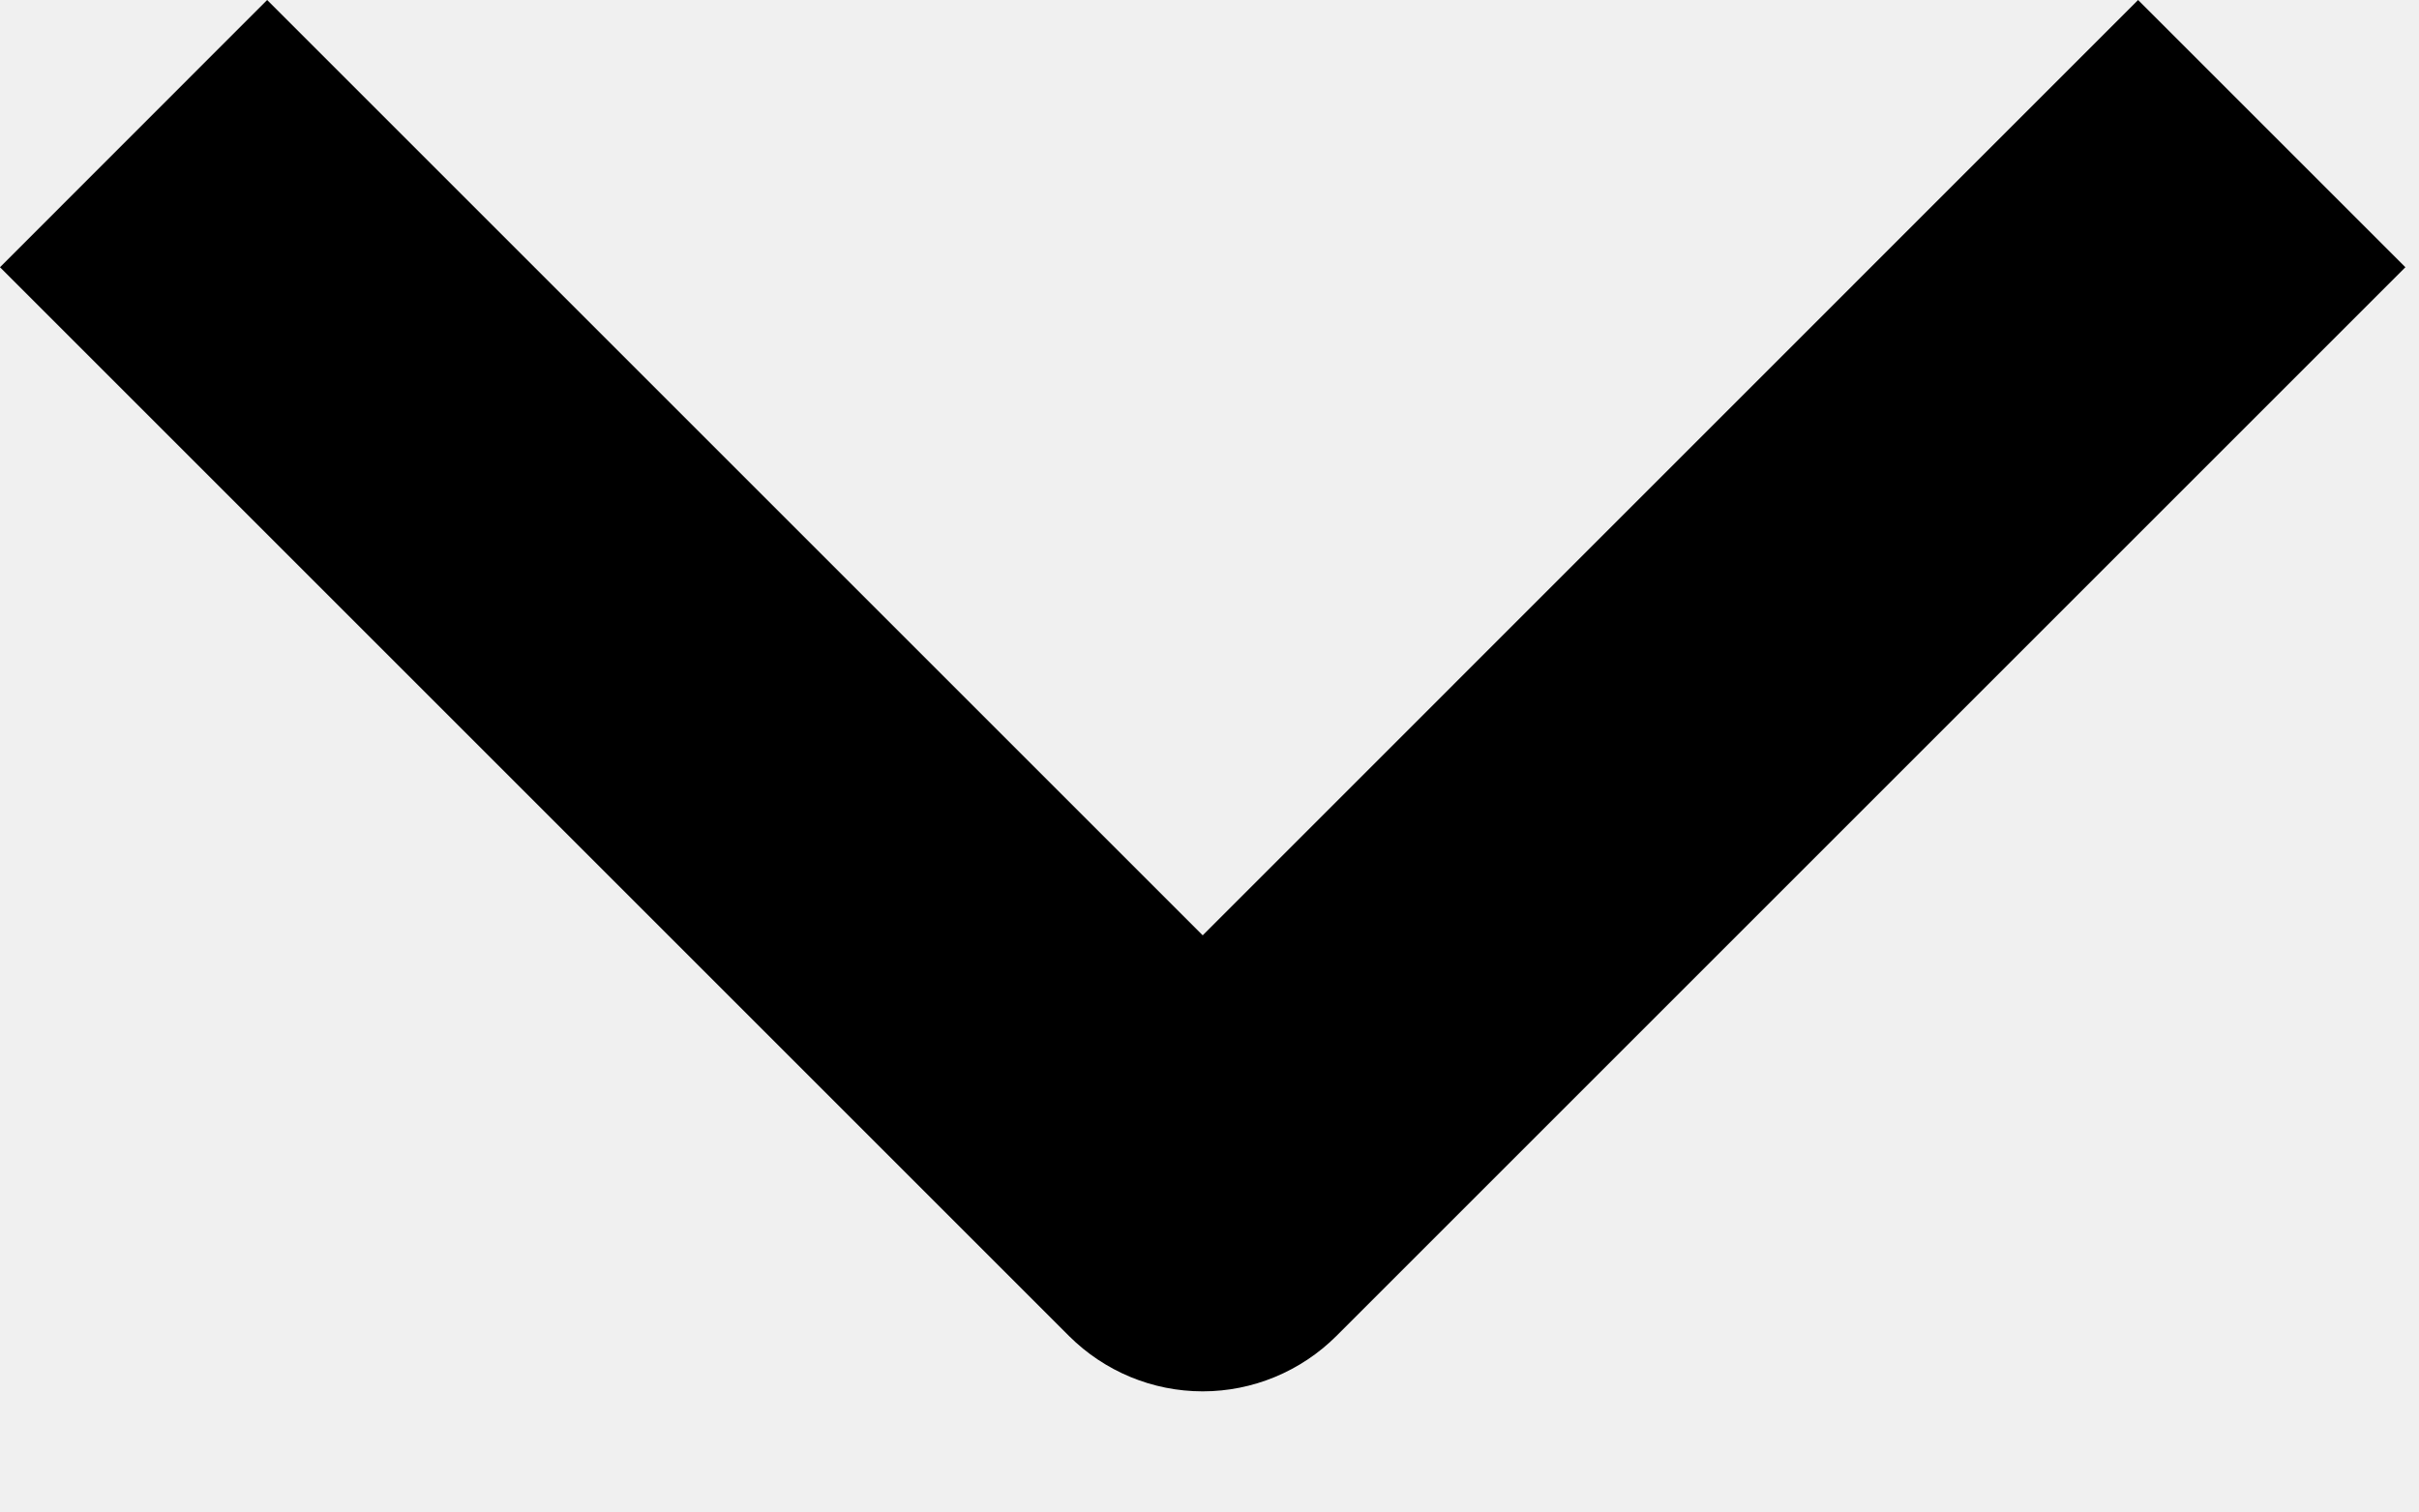
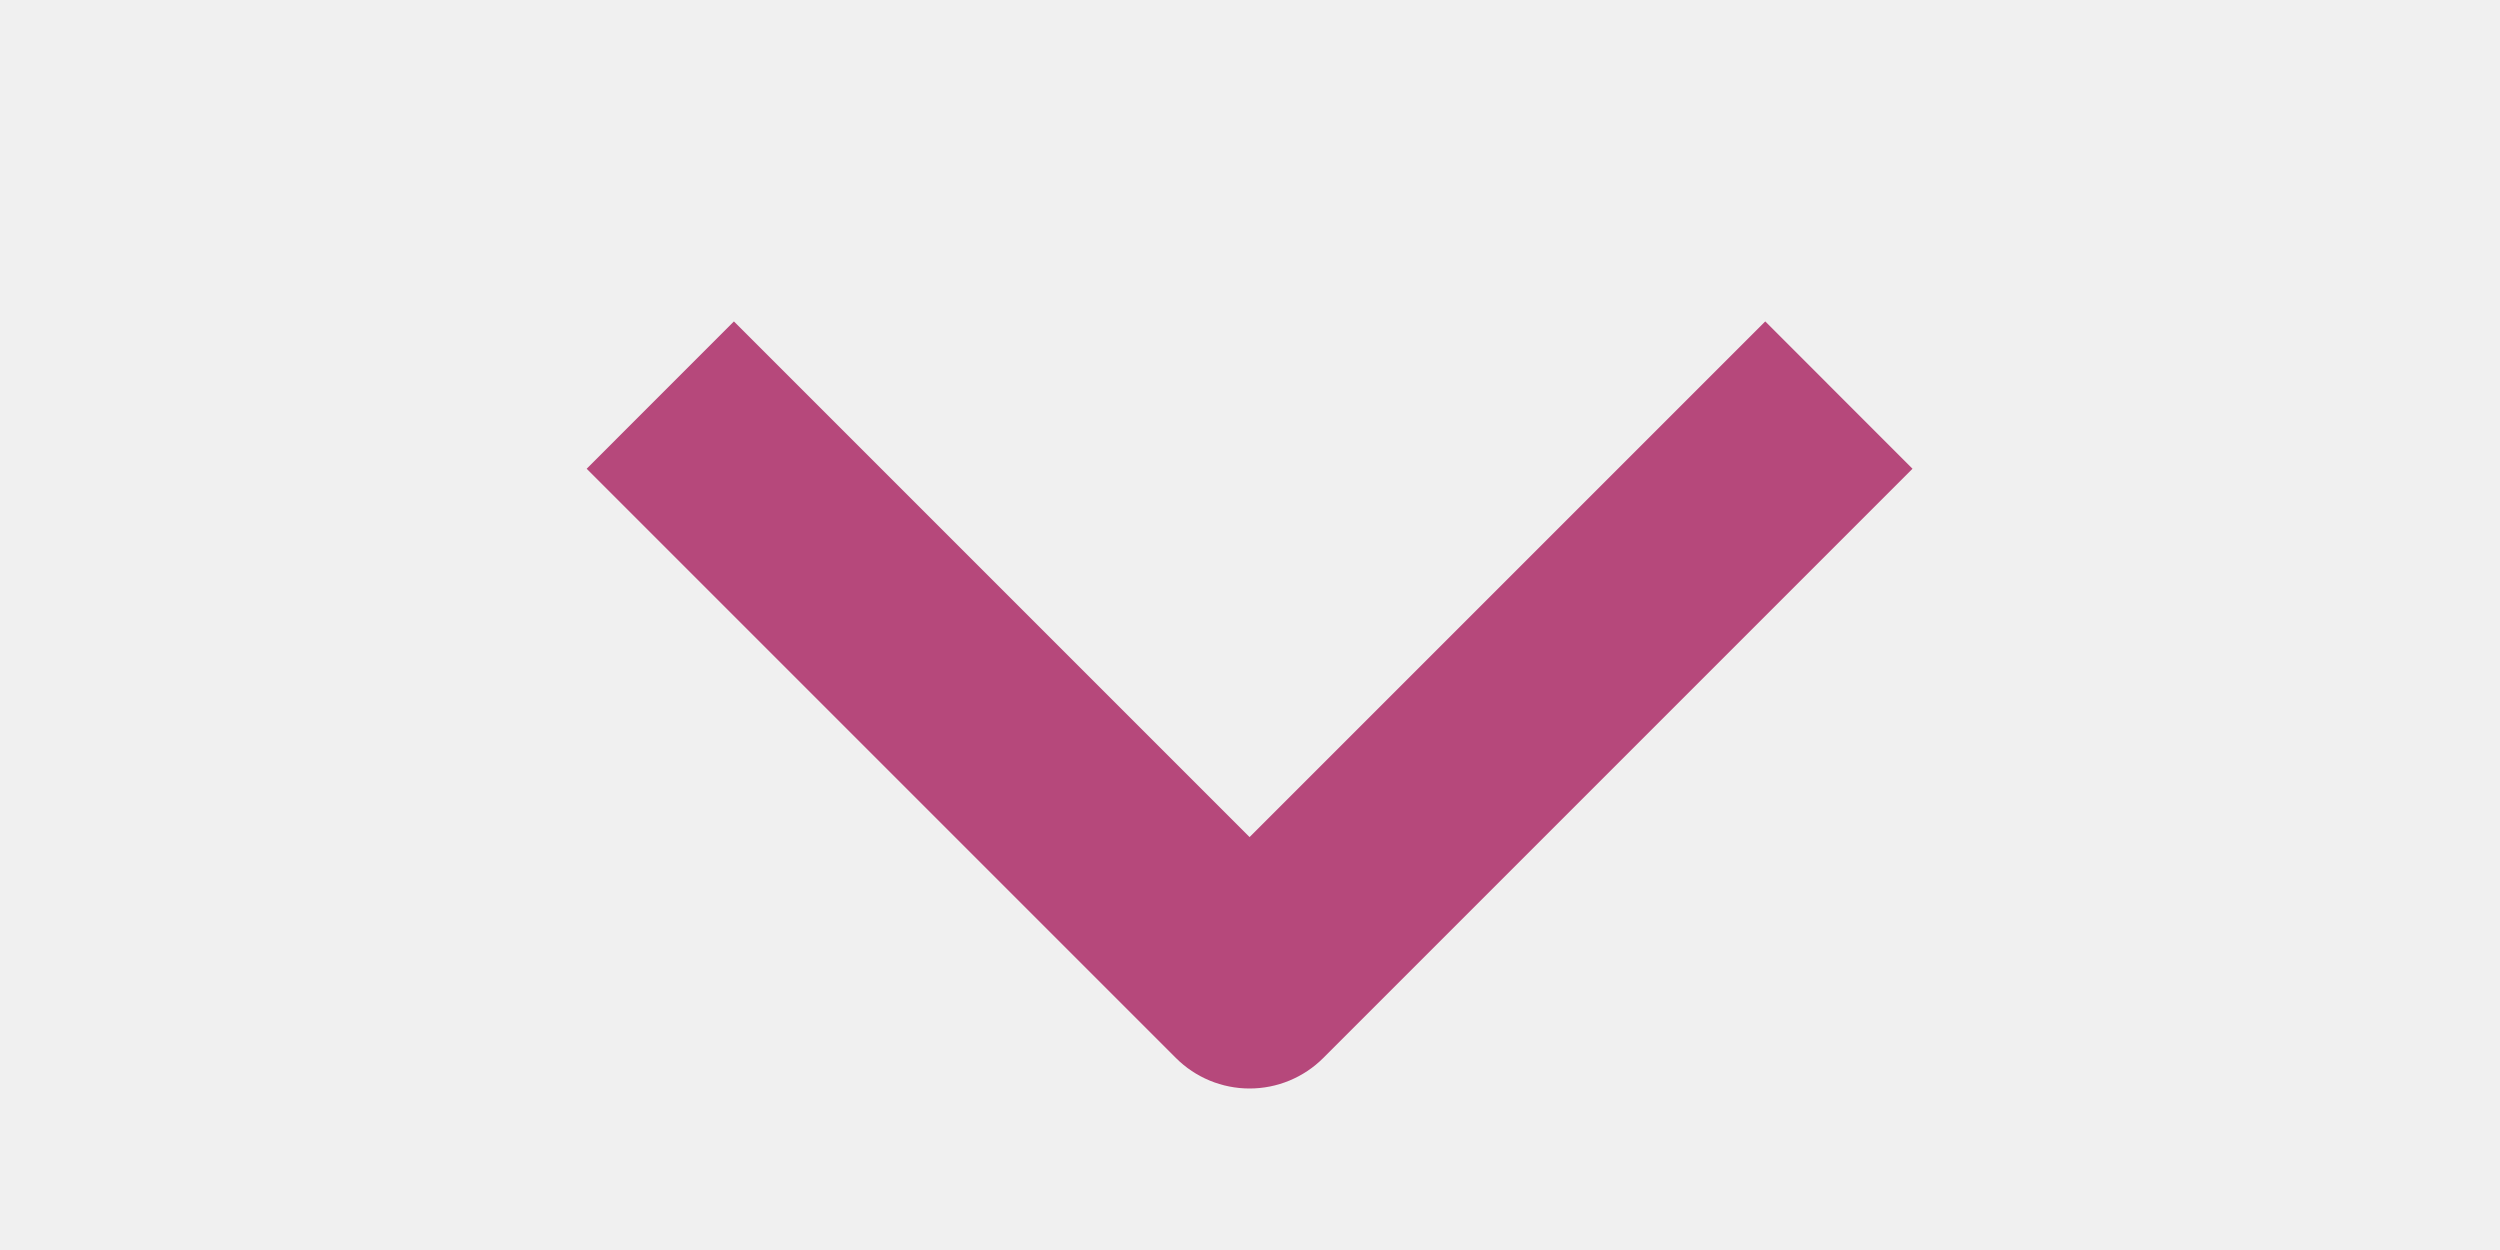
- <svg xmlns="http://www.w3.org/2000/svg" width="16" height="10" viewBox="0 0 16 10" fill="none">
-   <path fill-rule="evenodd" clip-rule="evenodd" d="M7.071 8.839L-8.86917e-05 1.768L1.767 0L7.955 6.188L14.142 0L15.91 1.768L8.839 8.839C8.604 9.073 8.286 9.205 7.955 9.205C7.623 9.205 7.306 9.073 7.071 8.839Z" fill="black" />
+ <svg xmlns="http://www.w3.org/2000/svg" width="30" height="15" viewBox="0 0 30 15" fill="none">
+   <g clip-path="url(#clip0_60_961)">
+     <path fill-rule="evenodd" clip-rule="evenodd" d="M14.111 12.696L7.04 5.625L8.807 3.857L14.995 10.045L21.183 3.857L22.95 5.625L15.879 12.696C15.644 12.931 15.326 13.062 14.995 13.062C14.664 13.062 14.346 12.931 14.111 12.696Z" fill="#B6487B" />
+   </g>
+   <defs>
+     <clipPath id="clip0_60_961">
+       <rect width="15" height="30" fill="white" transform="matrix(0 1 -1 0 30 0)" />
+     </clipPath>
+   </defs>
</svg>
